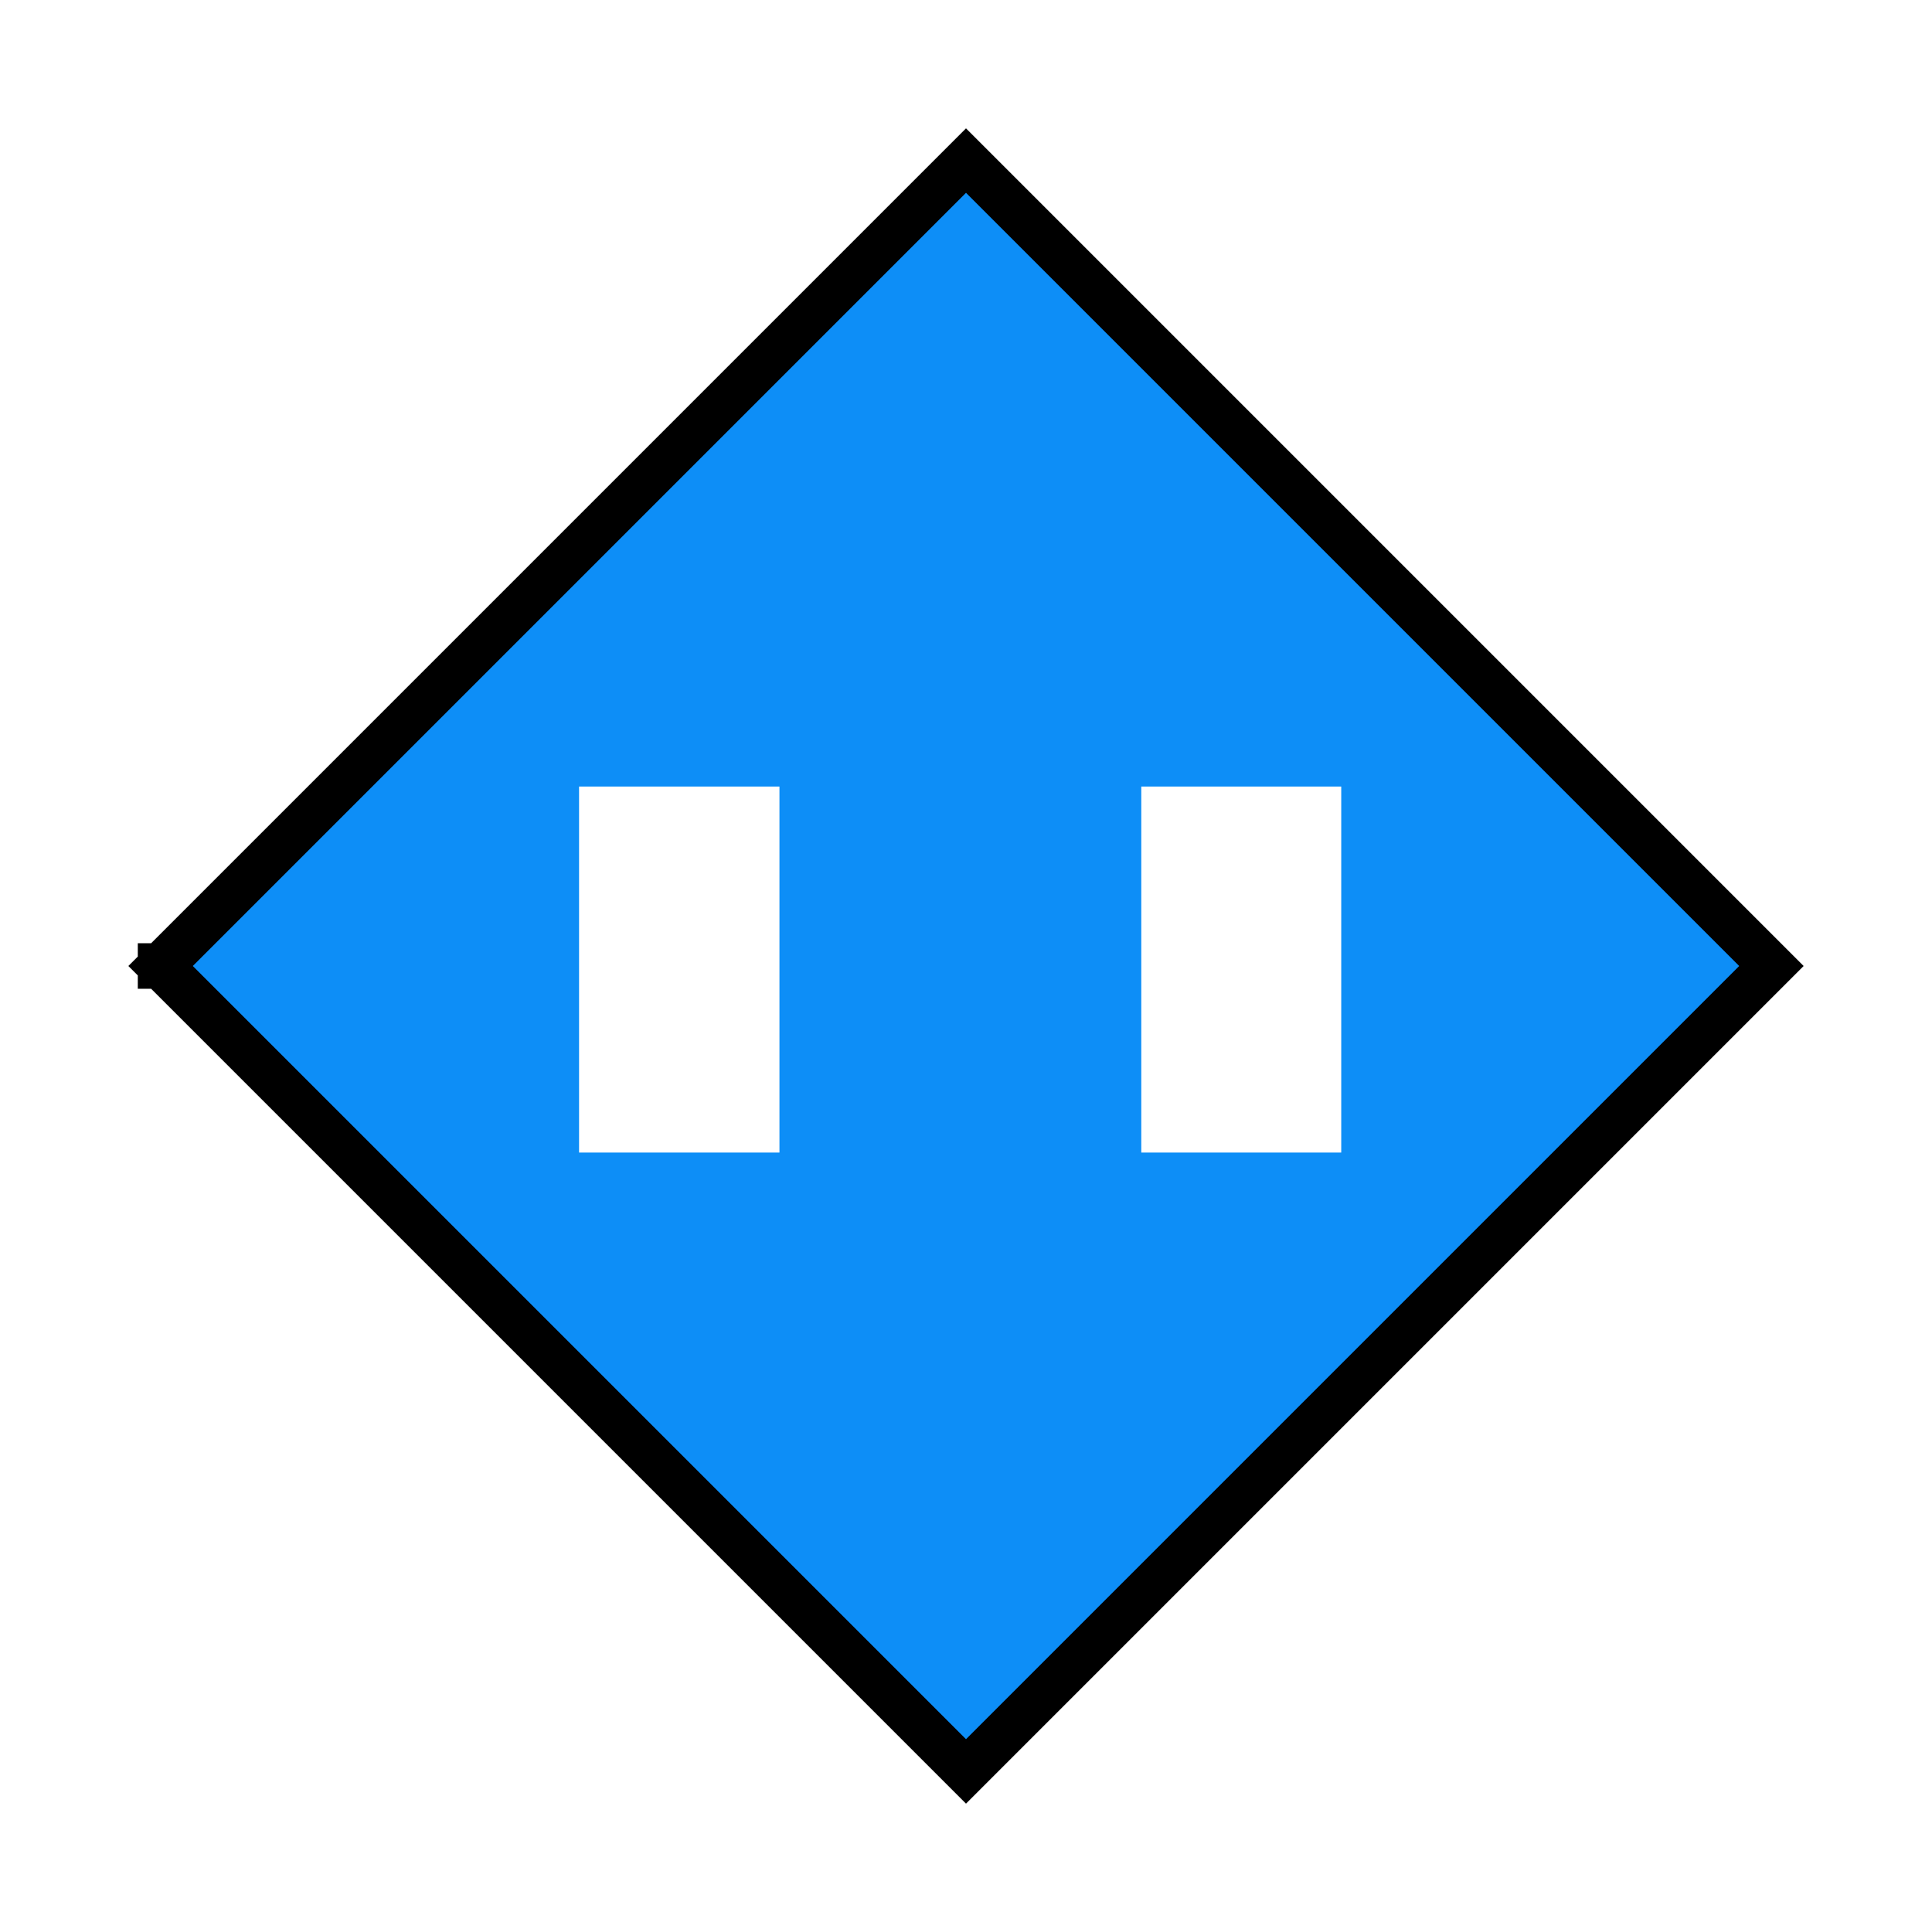
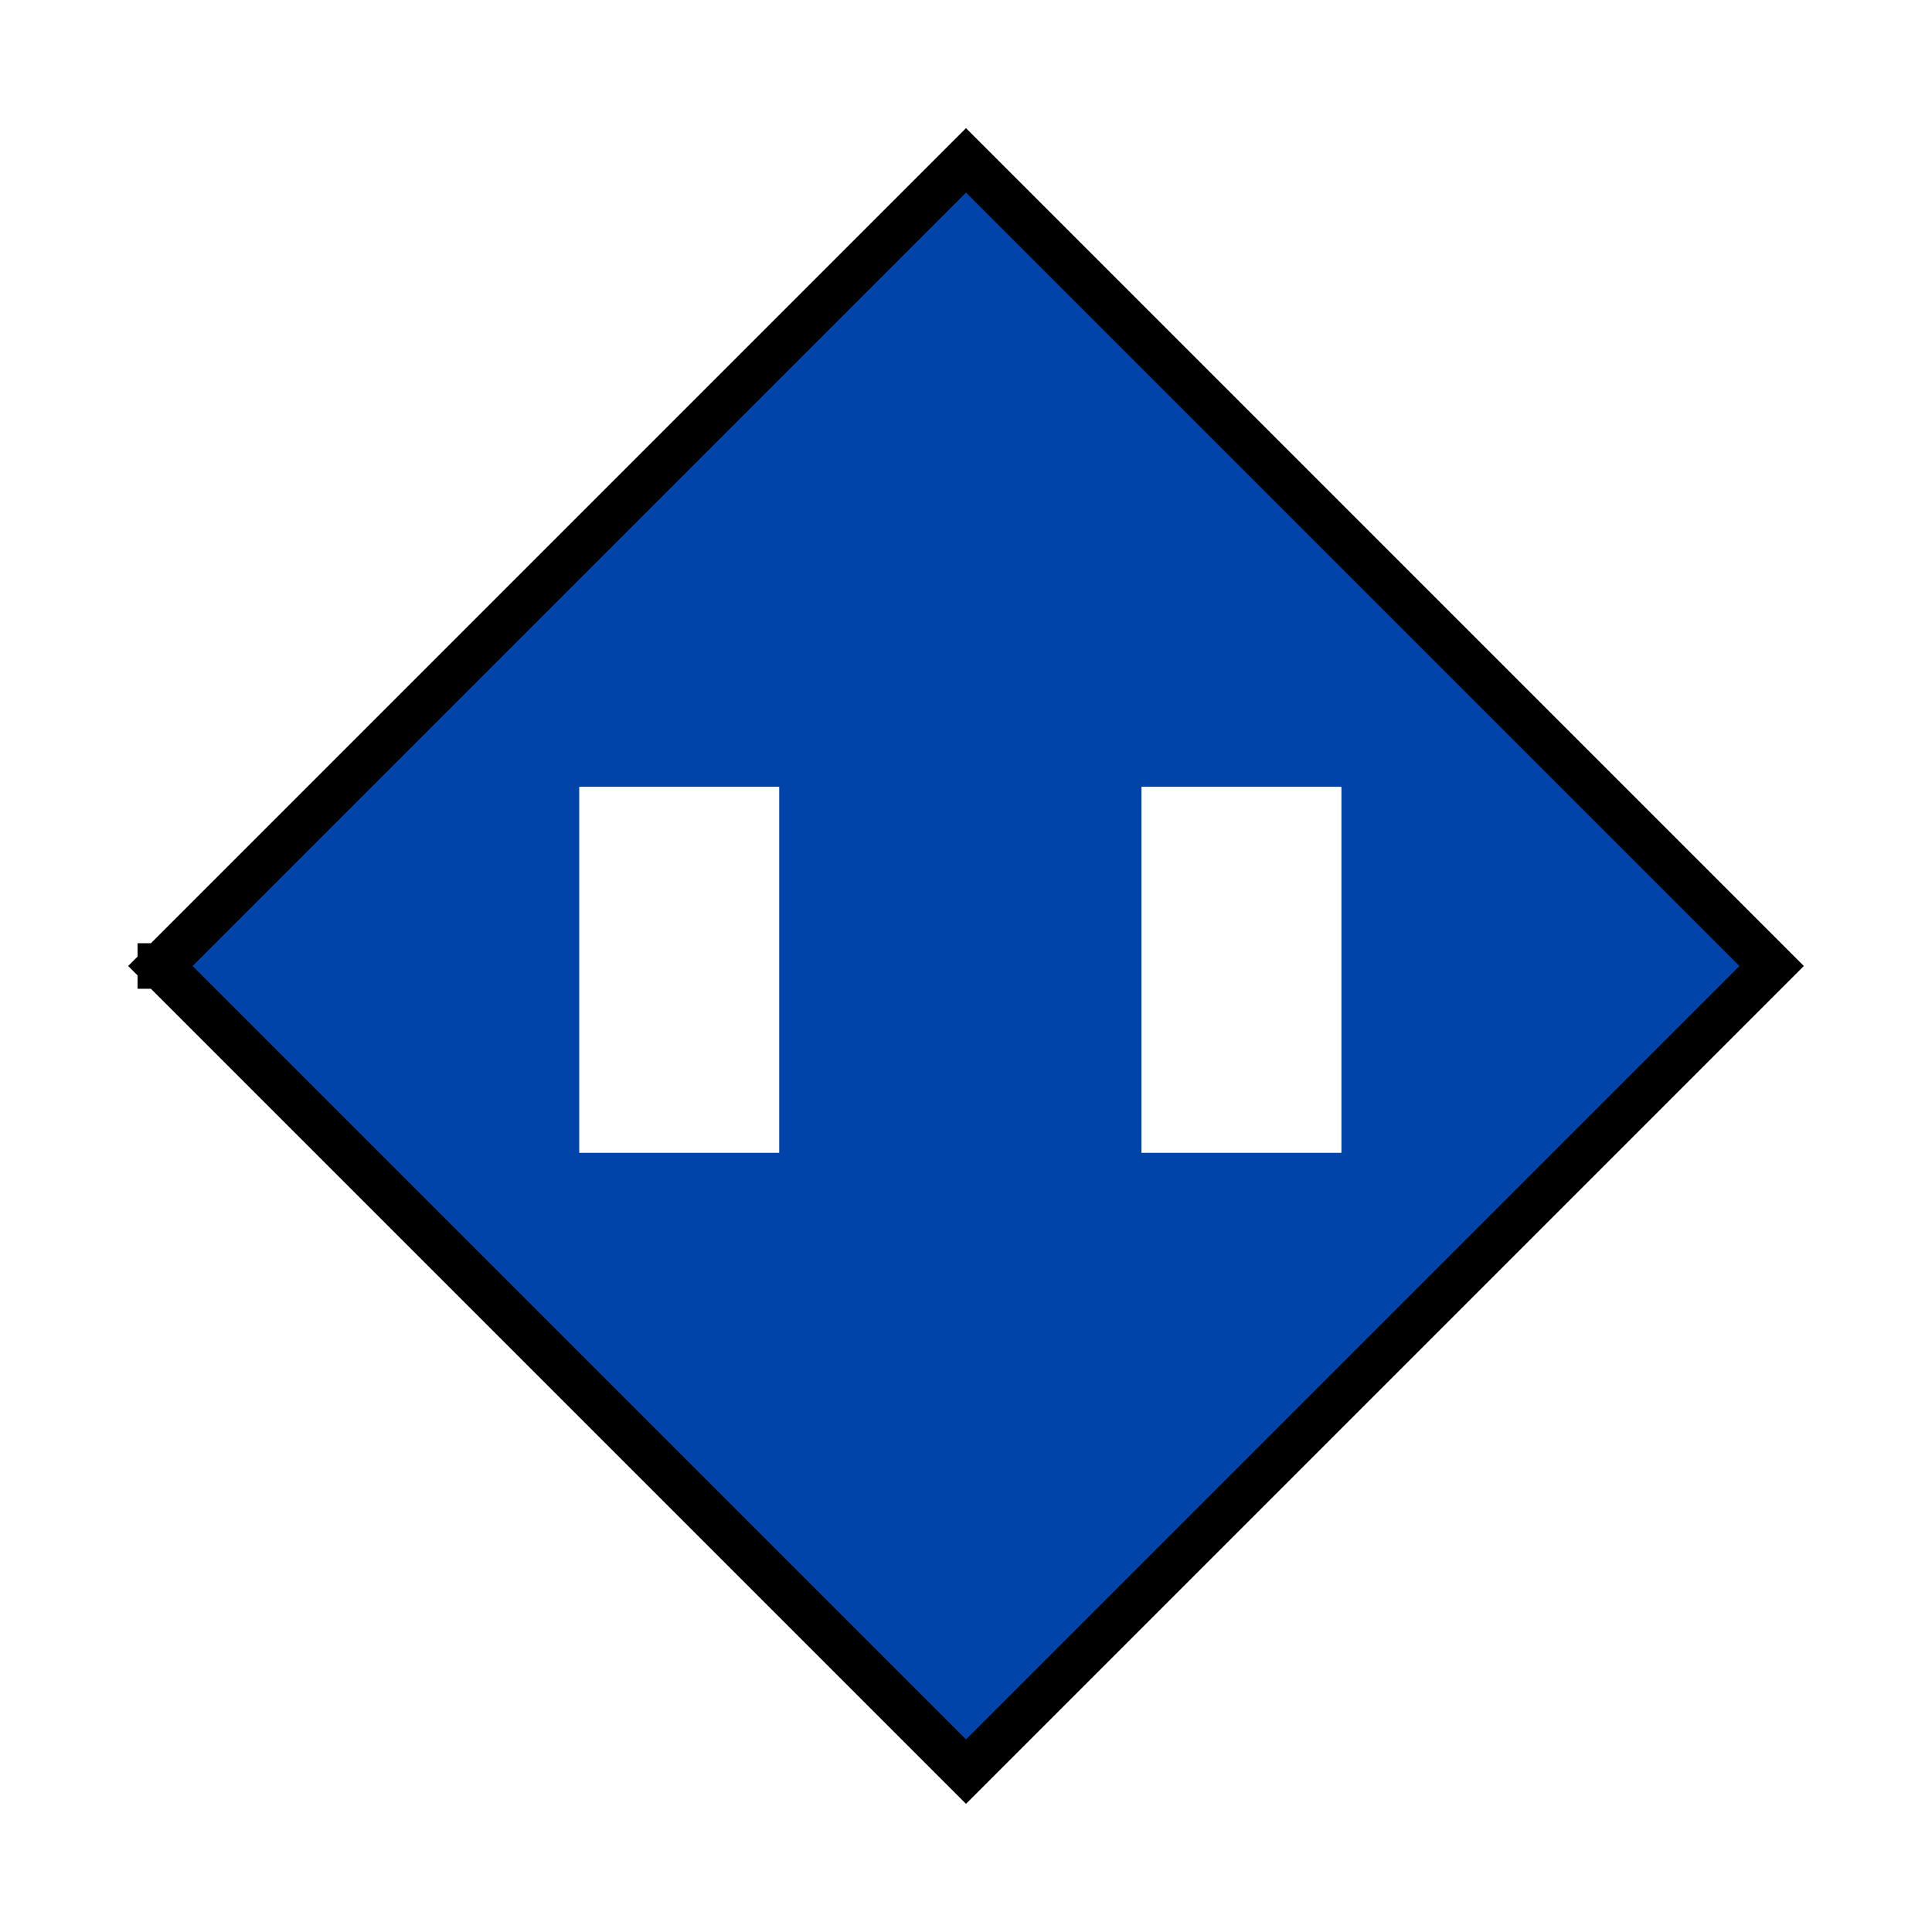
- <svg xmlns="http://www.w3.org/2000/svg" width="18" height="18" viewBox="0 0 18 18">
-   <path fill-rule="nonzero" fill="rgb(100%, 100%, 100%)" fill-opacity="1" d="M 9 0 L 0 9 L 9 18 L 18 9 Z M 9 1.496 L 16.504 9 L 9 16.504 L 1.496 9 Z M 9 1.496 " />
-   <path fill-rule="nonzero" fill="rgb(5.098%, 55.686%, 96.863%)" fill-opacity="1" stroke-width="7" stroke-linecap="square" stroke-linejoin="miter" stroke="rgb(0%, 0%, 0%)" stroke-opacity="1" stroke-miterlimit="4" d="M 24.672 148.42 L 148.42 24.672 L 272.168 148.42 L 148.42 272.168 Z M 24.672 148.42 L 24.672 148.42 M 24.672 148.42 " transform="matrix(0.0606388, 0, 0, 0.0606388, 0, 0)" />
-   <path fill-rule="nonzero" fill="rgb(100%, 100%, 100%)" fill-opacity="1" d="M 5.395 7.328 L 7.262 7.328 L 7.262 10.738 L 5.395 10.738 Z M 5.395 7.328 " />
-   <path fill-rule="nonzero" fill="rgb(100%, 100%, 100%)" fill-opacity="1" d="M 10.633 7.328 L 12.496 7.328 L 12.496 10.738 L 10.633 10.738 Z M 10.633 7.328 " />
+ <svg xmlns="http://www.w3.org/2000/svg" width="16" height="16" viewBox="0 0 16 16">
+   <path fill-rule="nonzero" fill="rgb(100%, 100%, 100%)" fill-opacity="1" d="M 8 0 L 0 8 L 8 16 L 16 8 Z M 8 1.328 L 14.672 8 L 8 14.672 L 1.328 8 Z M 8 1.328 " />
+   <path fill-rule="nonzero" fill="rgb(0%, 26.667%, 66.667%)" fill-opacity="1" stroke-width="7" stroke-linecap="square" stroke-linejoin="miter" stroke="rgb(0%, 0%, 0%)" stroke-opacity="1" stroke-miterlimit="4" d="M 24.64 148.42 L 148.42 24.64 L 272.2 148.42 L 148.42 272.2 Z M 24.64 148.42 L 24.64 148.42 M 24.64 148.42 L 24.64 148.42 M 24.64 148.42 L 24.64 148.42 M 24.64 148.42 " transform="matrix(0.0539012, 0, 0, 0.0539012, 0, 0)" />
+   <path fill-rule="nonzero" fill="rgb(100%, 100%, 100%)" fill-opacity="1" d="M 4.797 6.516 L 6.453 6.516 L 6.453 9.547 L 4.797 9.547 Z M 4.797 6.516 " />
+   <path fill-rule="nonzero" fill="rgb(100%, 100%, 100%)" fill-opacity="1" d="M 9.453 6.516 L 11.109 6.516 L 11.109 9.547 L 9.453 9.547 Z M 9.453 6.516 " />
</svg>
